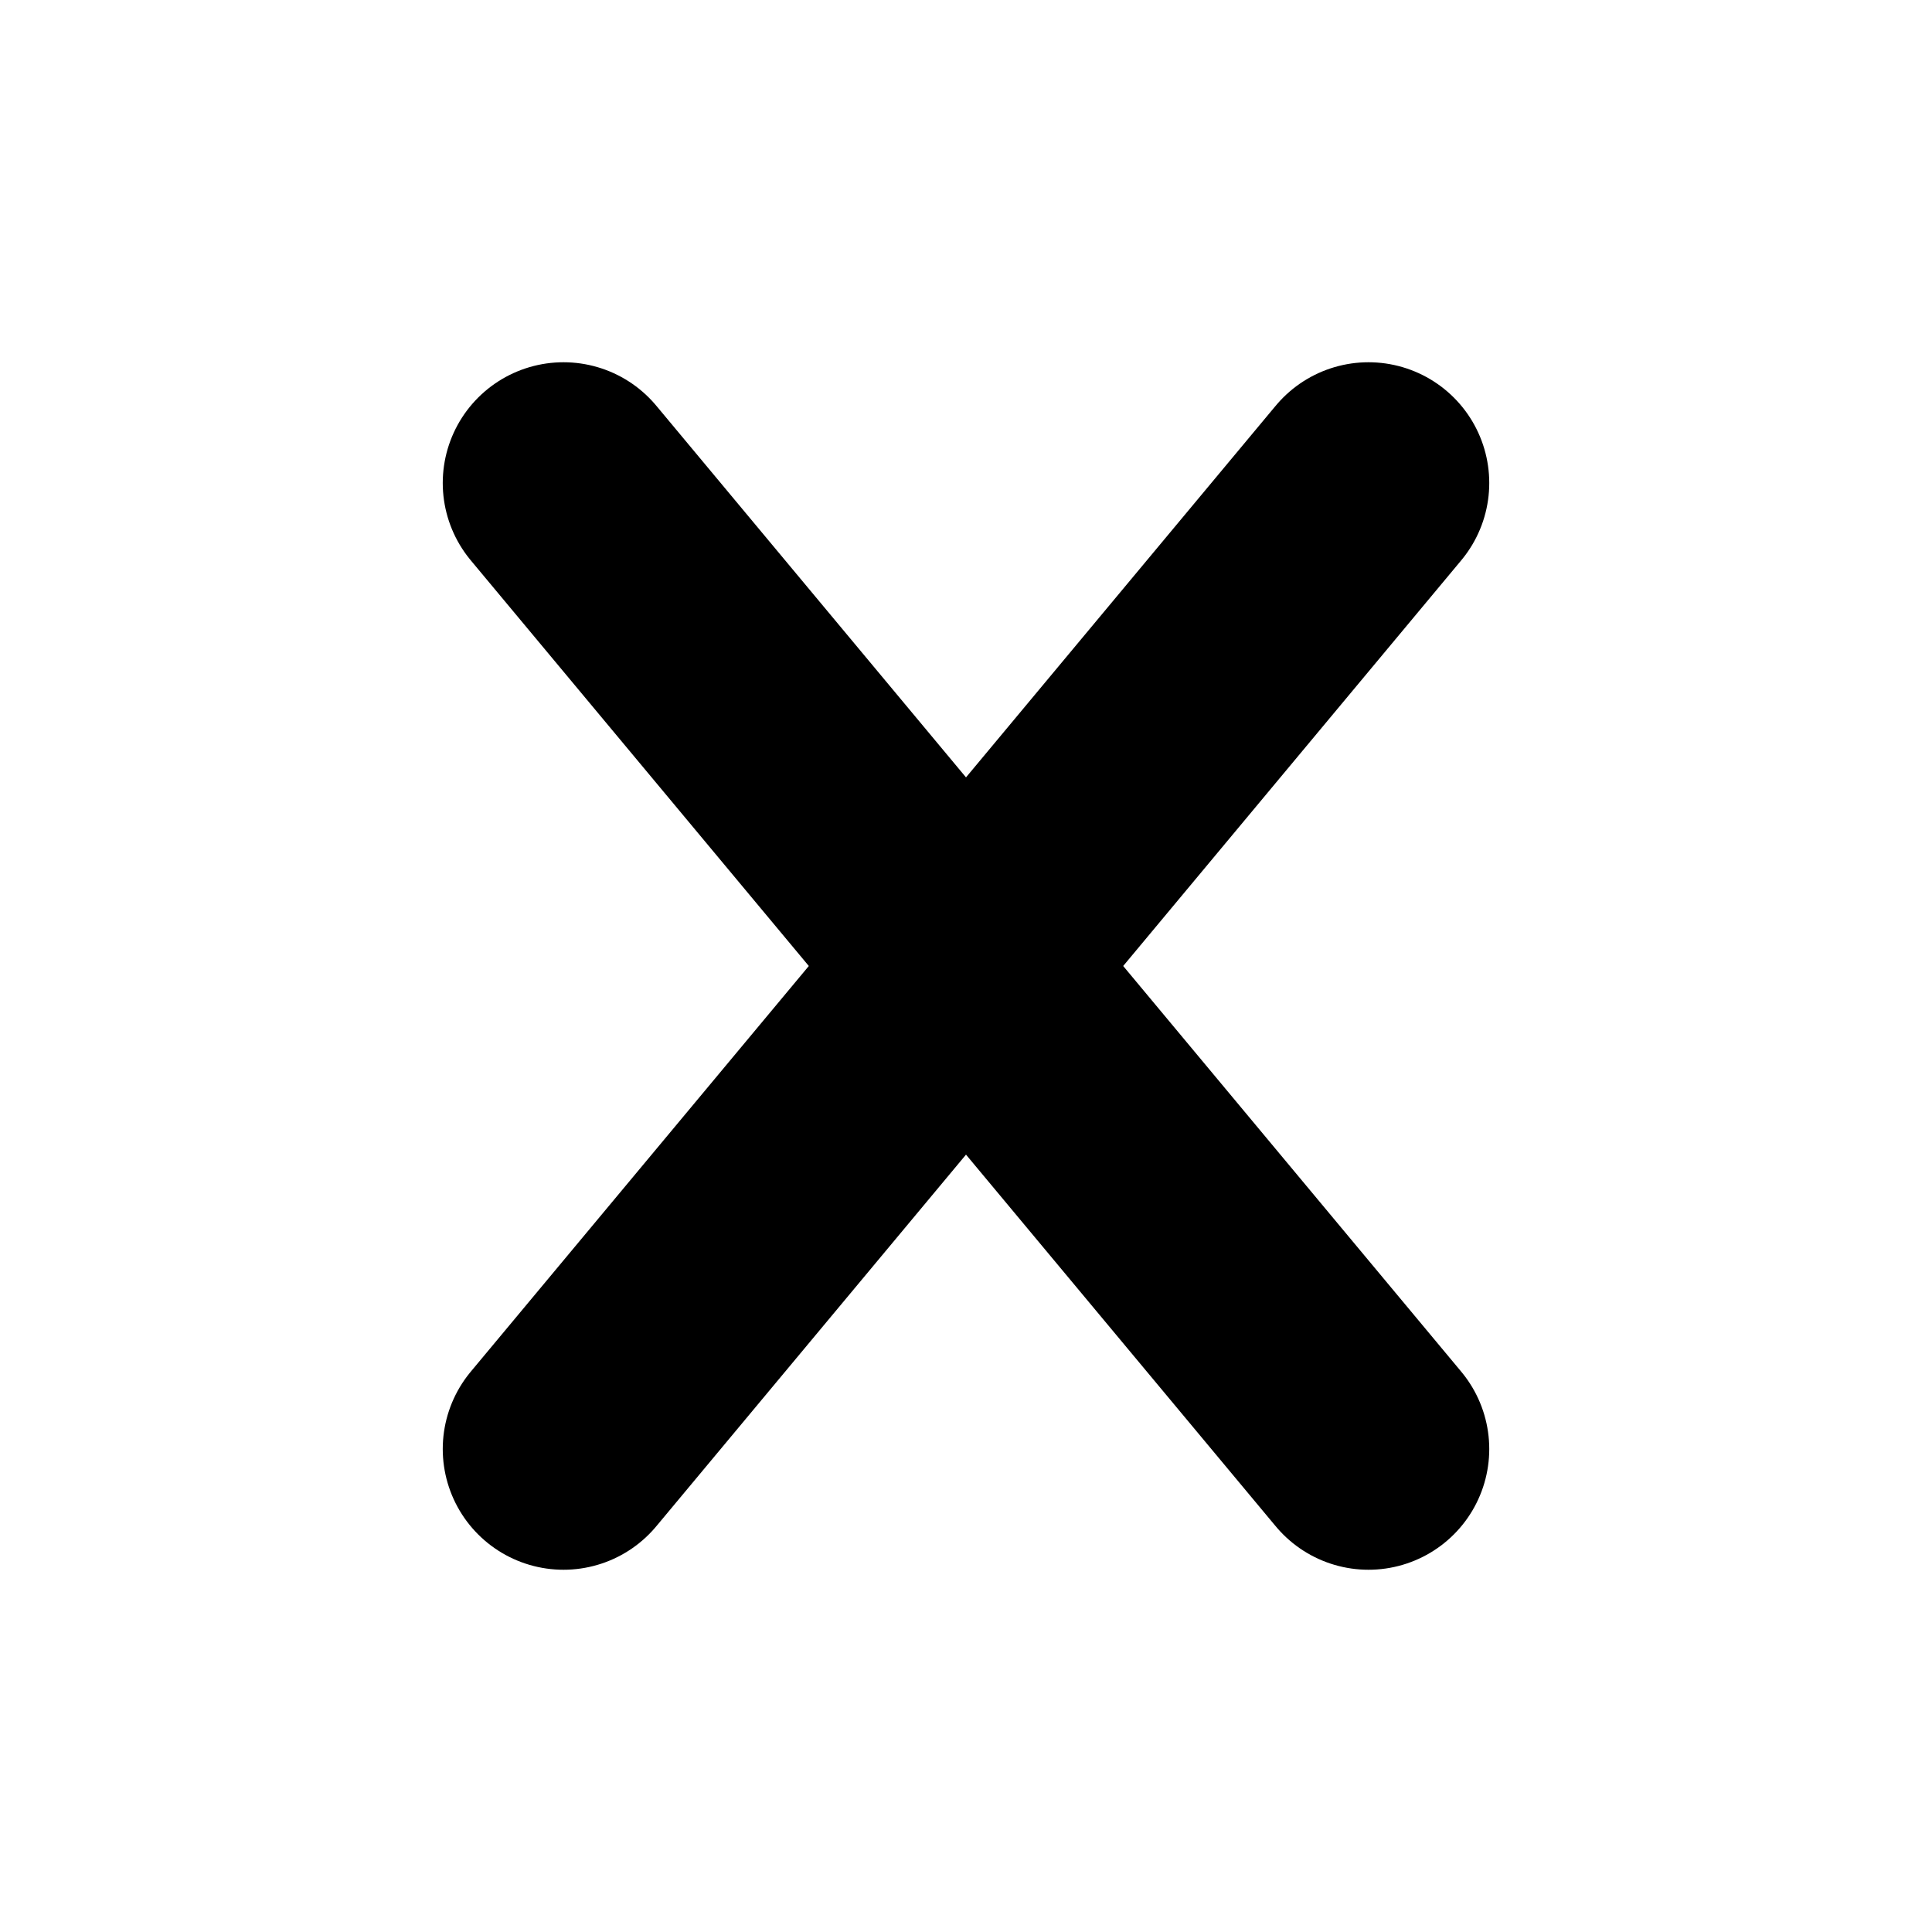
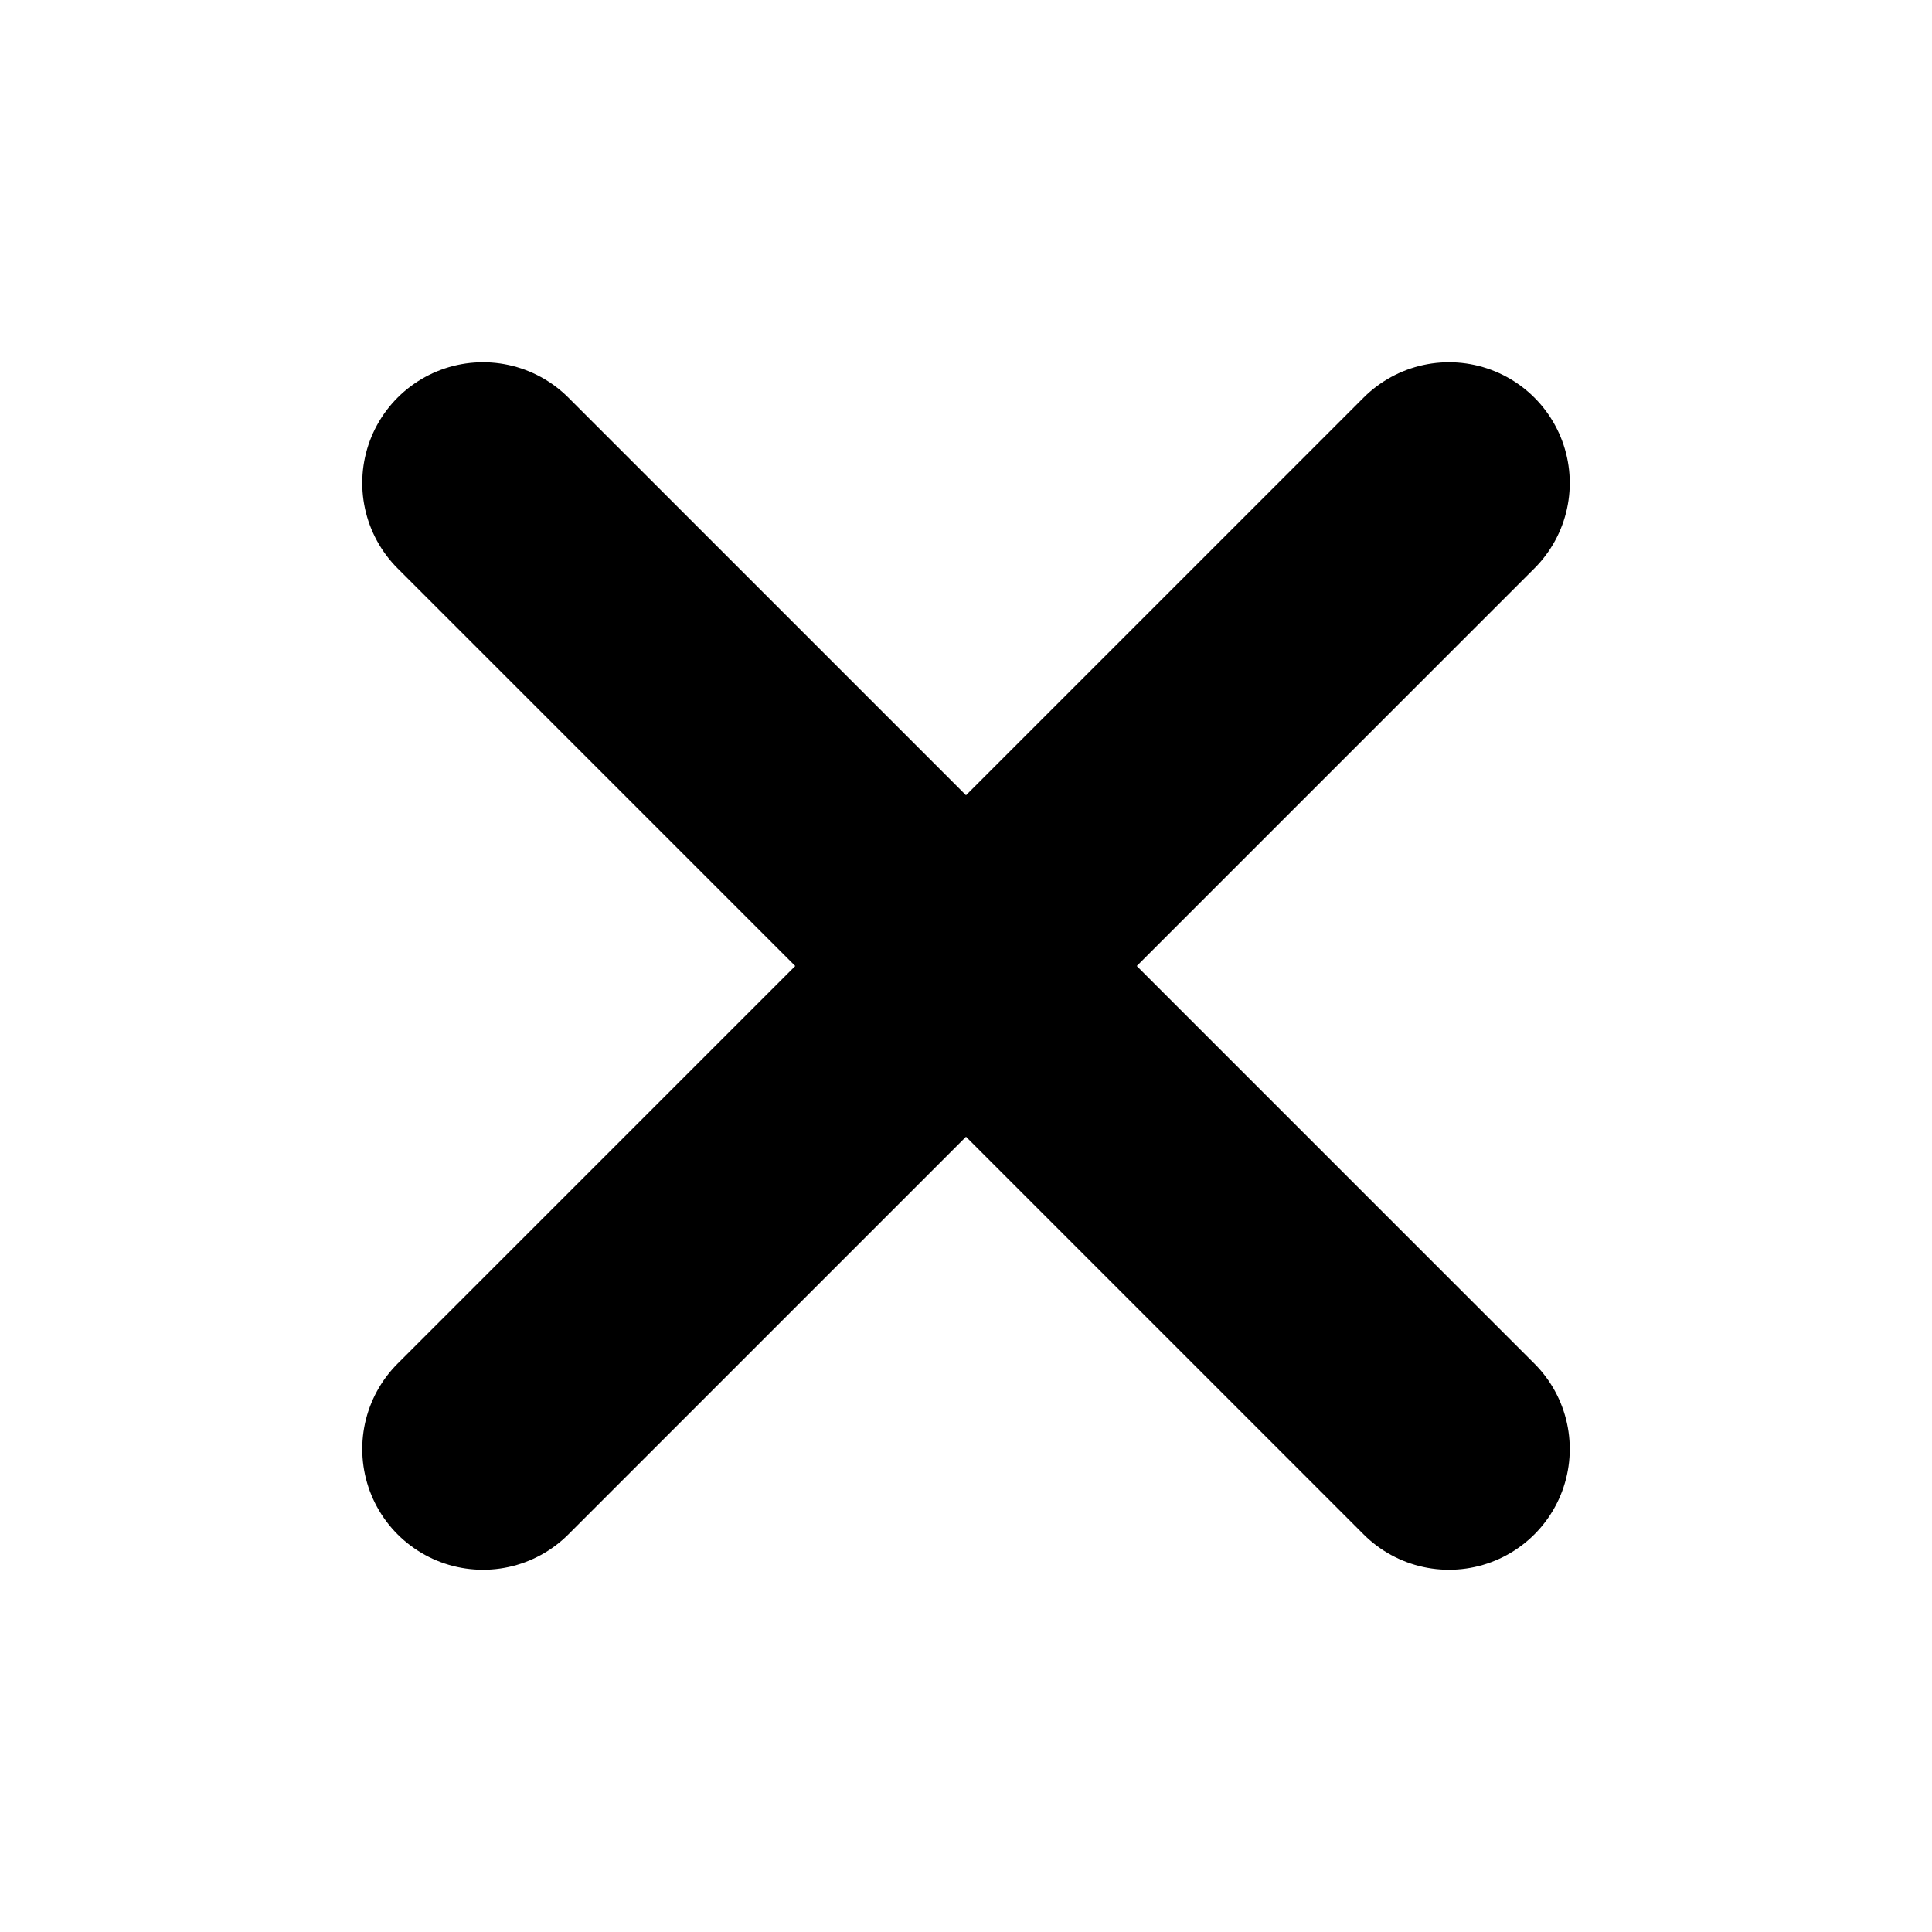
<svg xmlns="http://www.w3.org/2000/svg" viewBox="0 0 24 24" height="64" width="64" stroke-linejoin="round" stroke-linecap="round">
-   <path d="M7 6 17 18M17 6 7 18" fill="none" stroke="#000" stroke-width="3" />
+   <path d="M6 6 18 18M18 6 6 18" fill="none" stroke="#000" stroke-width="3" />
</svg>
